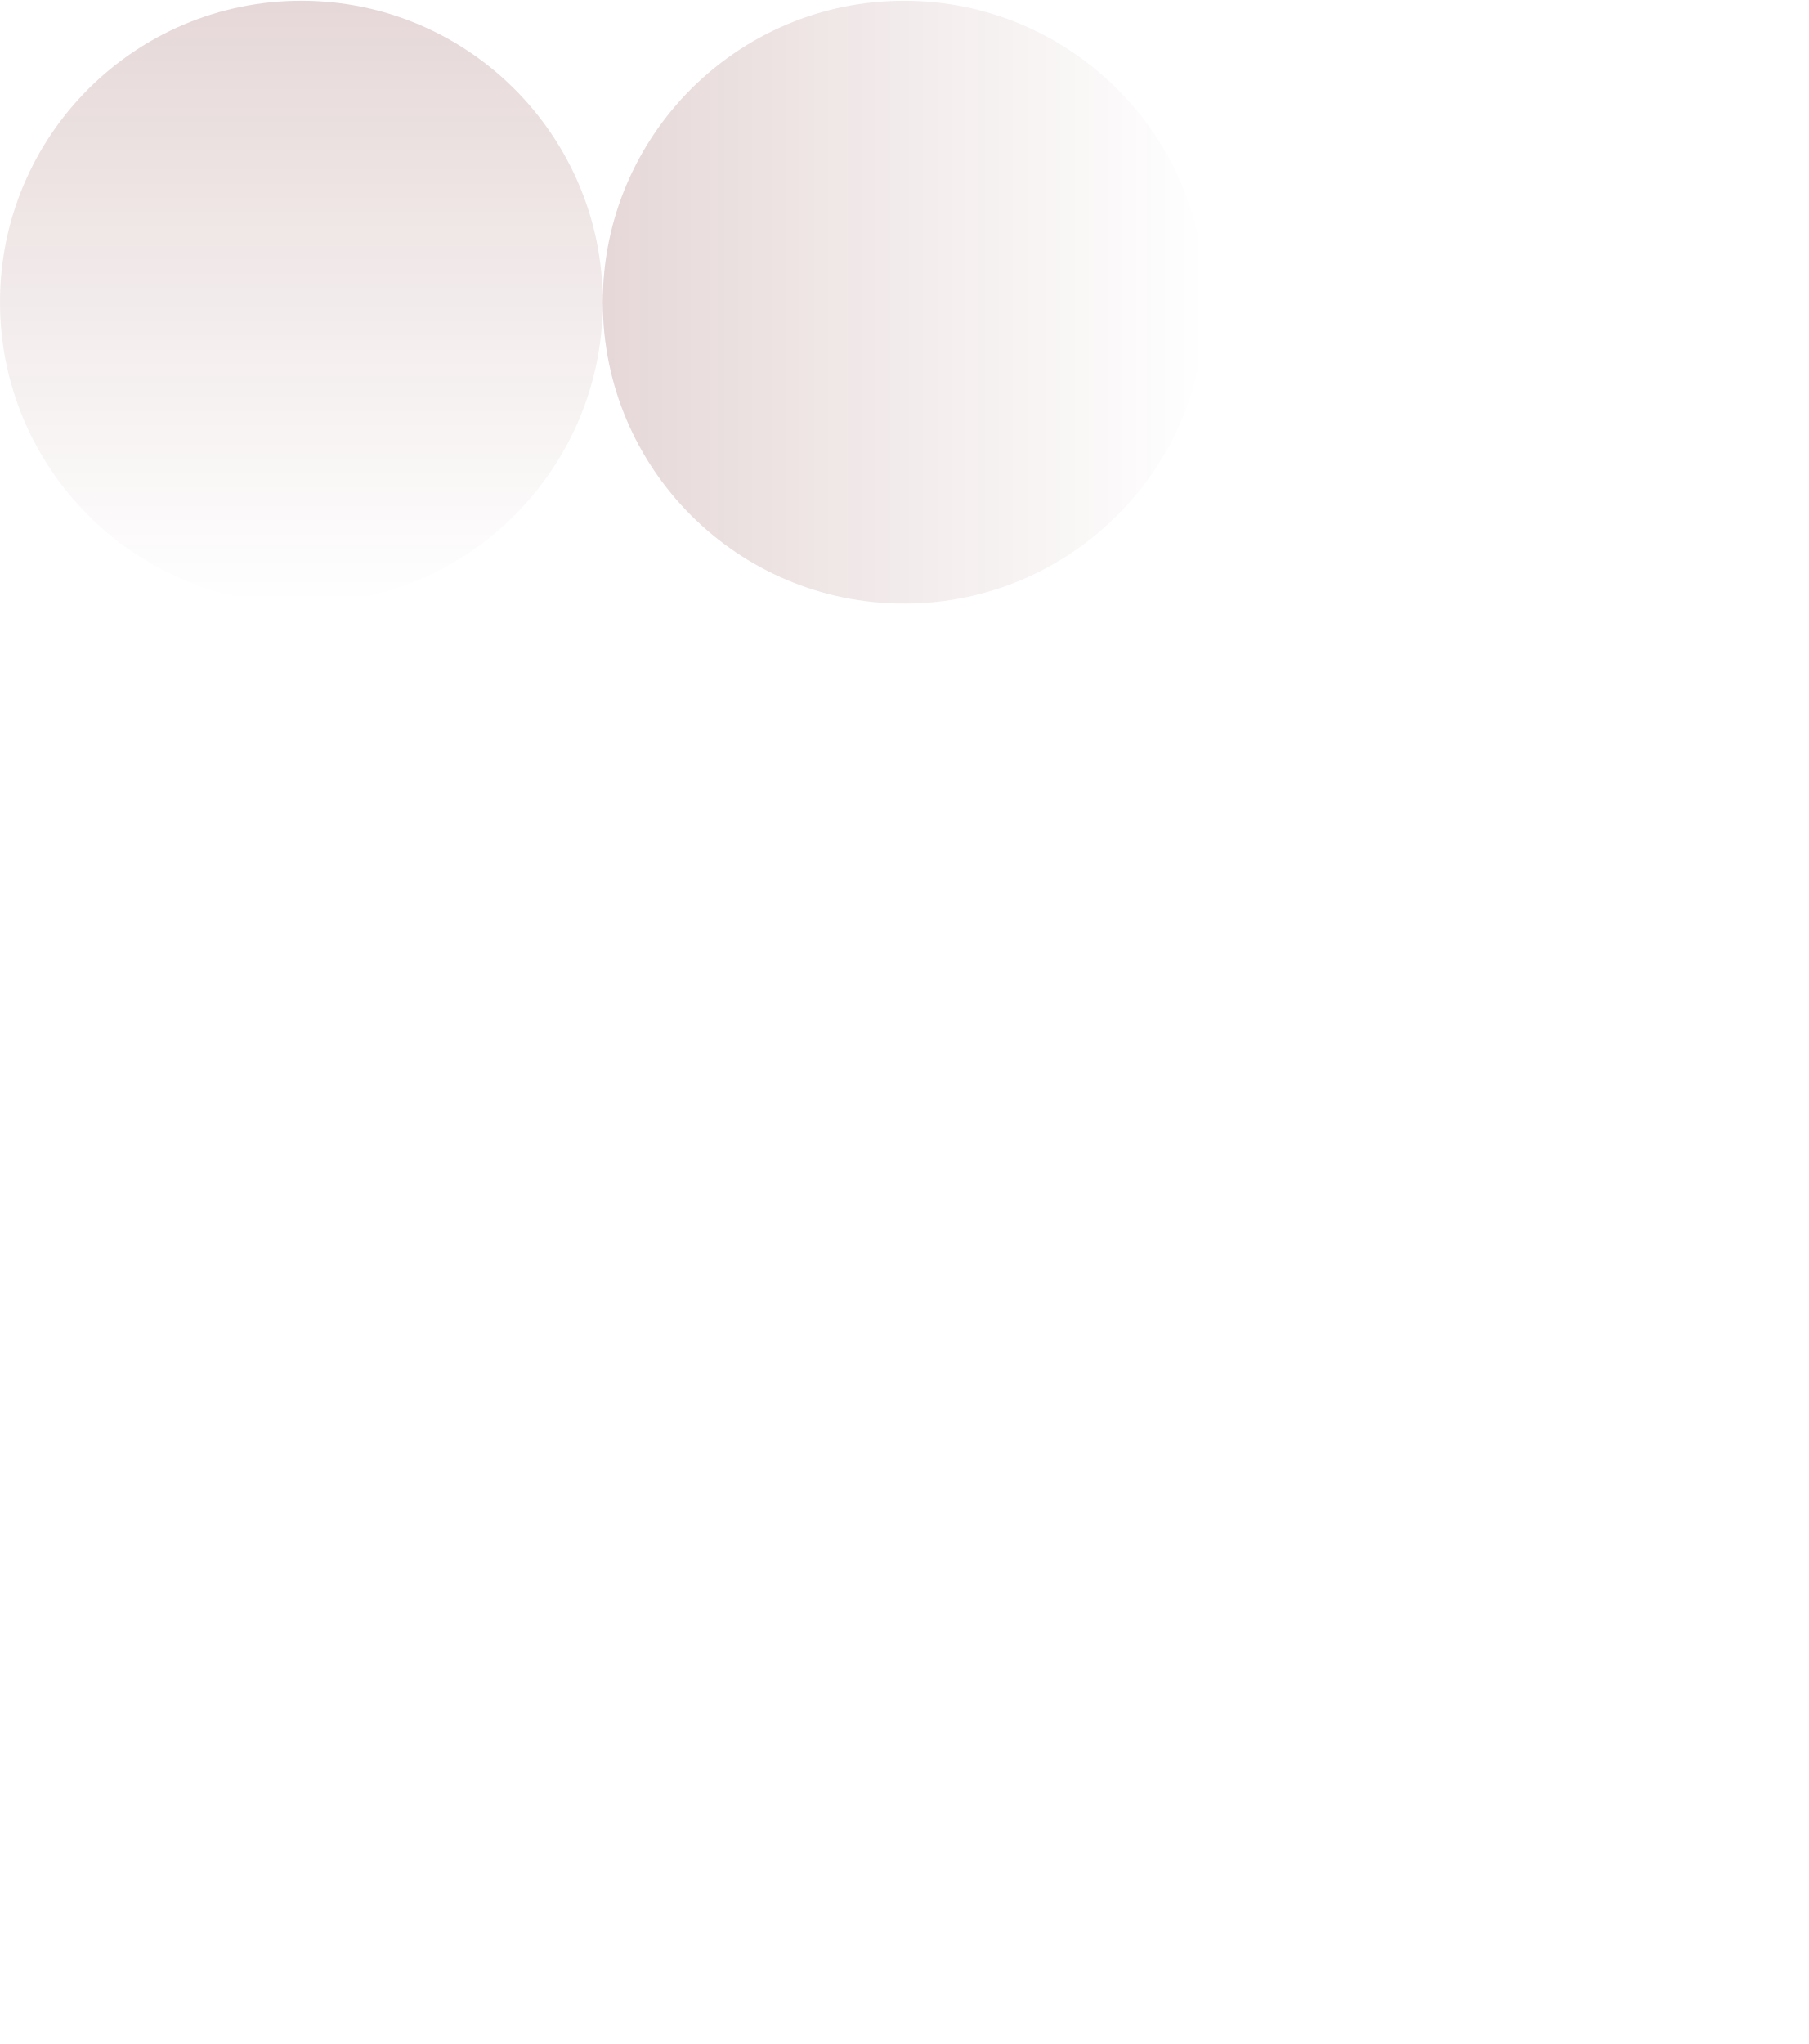
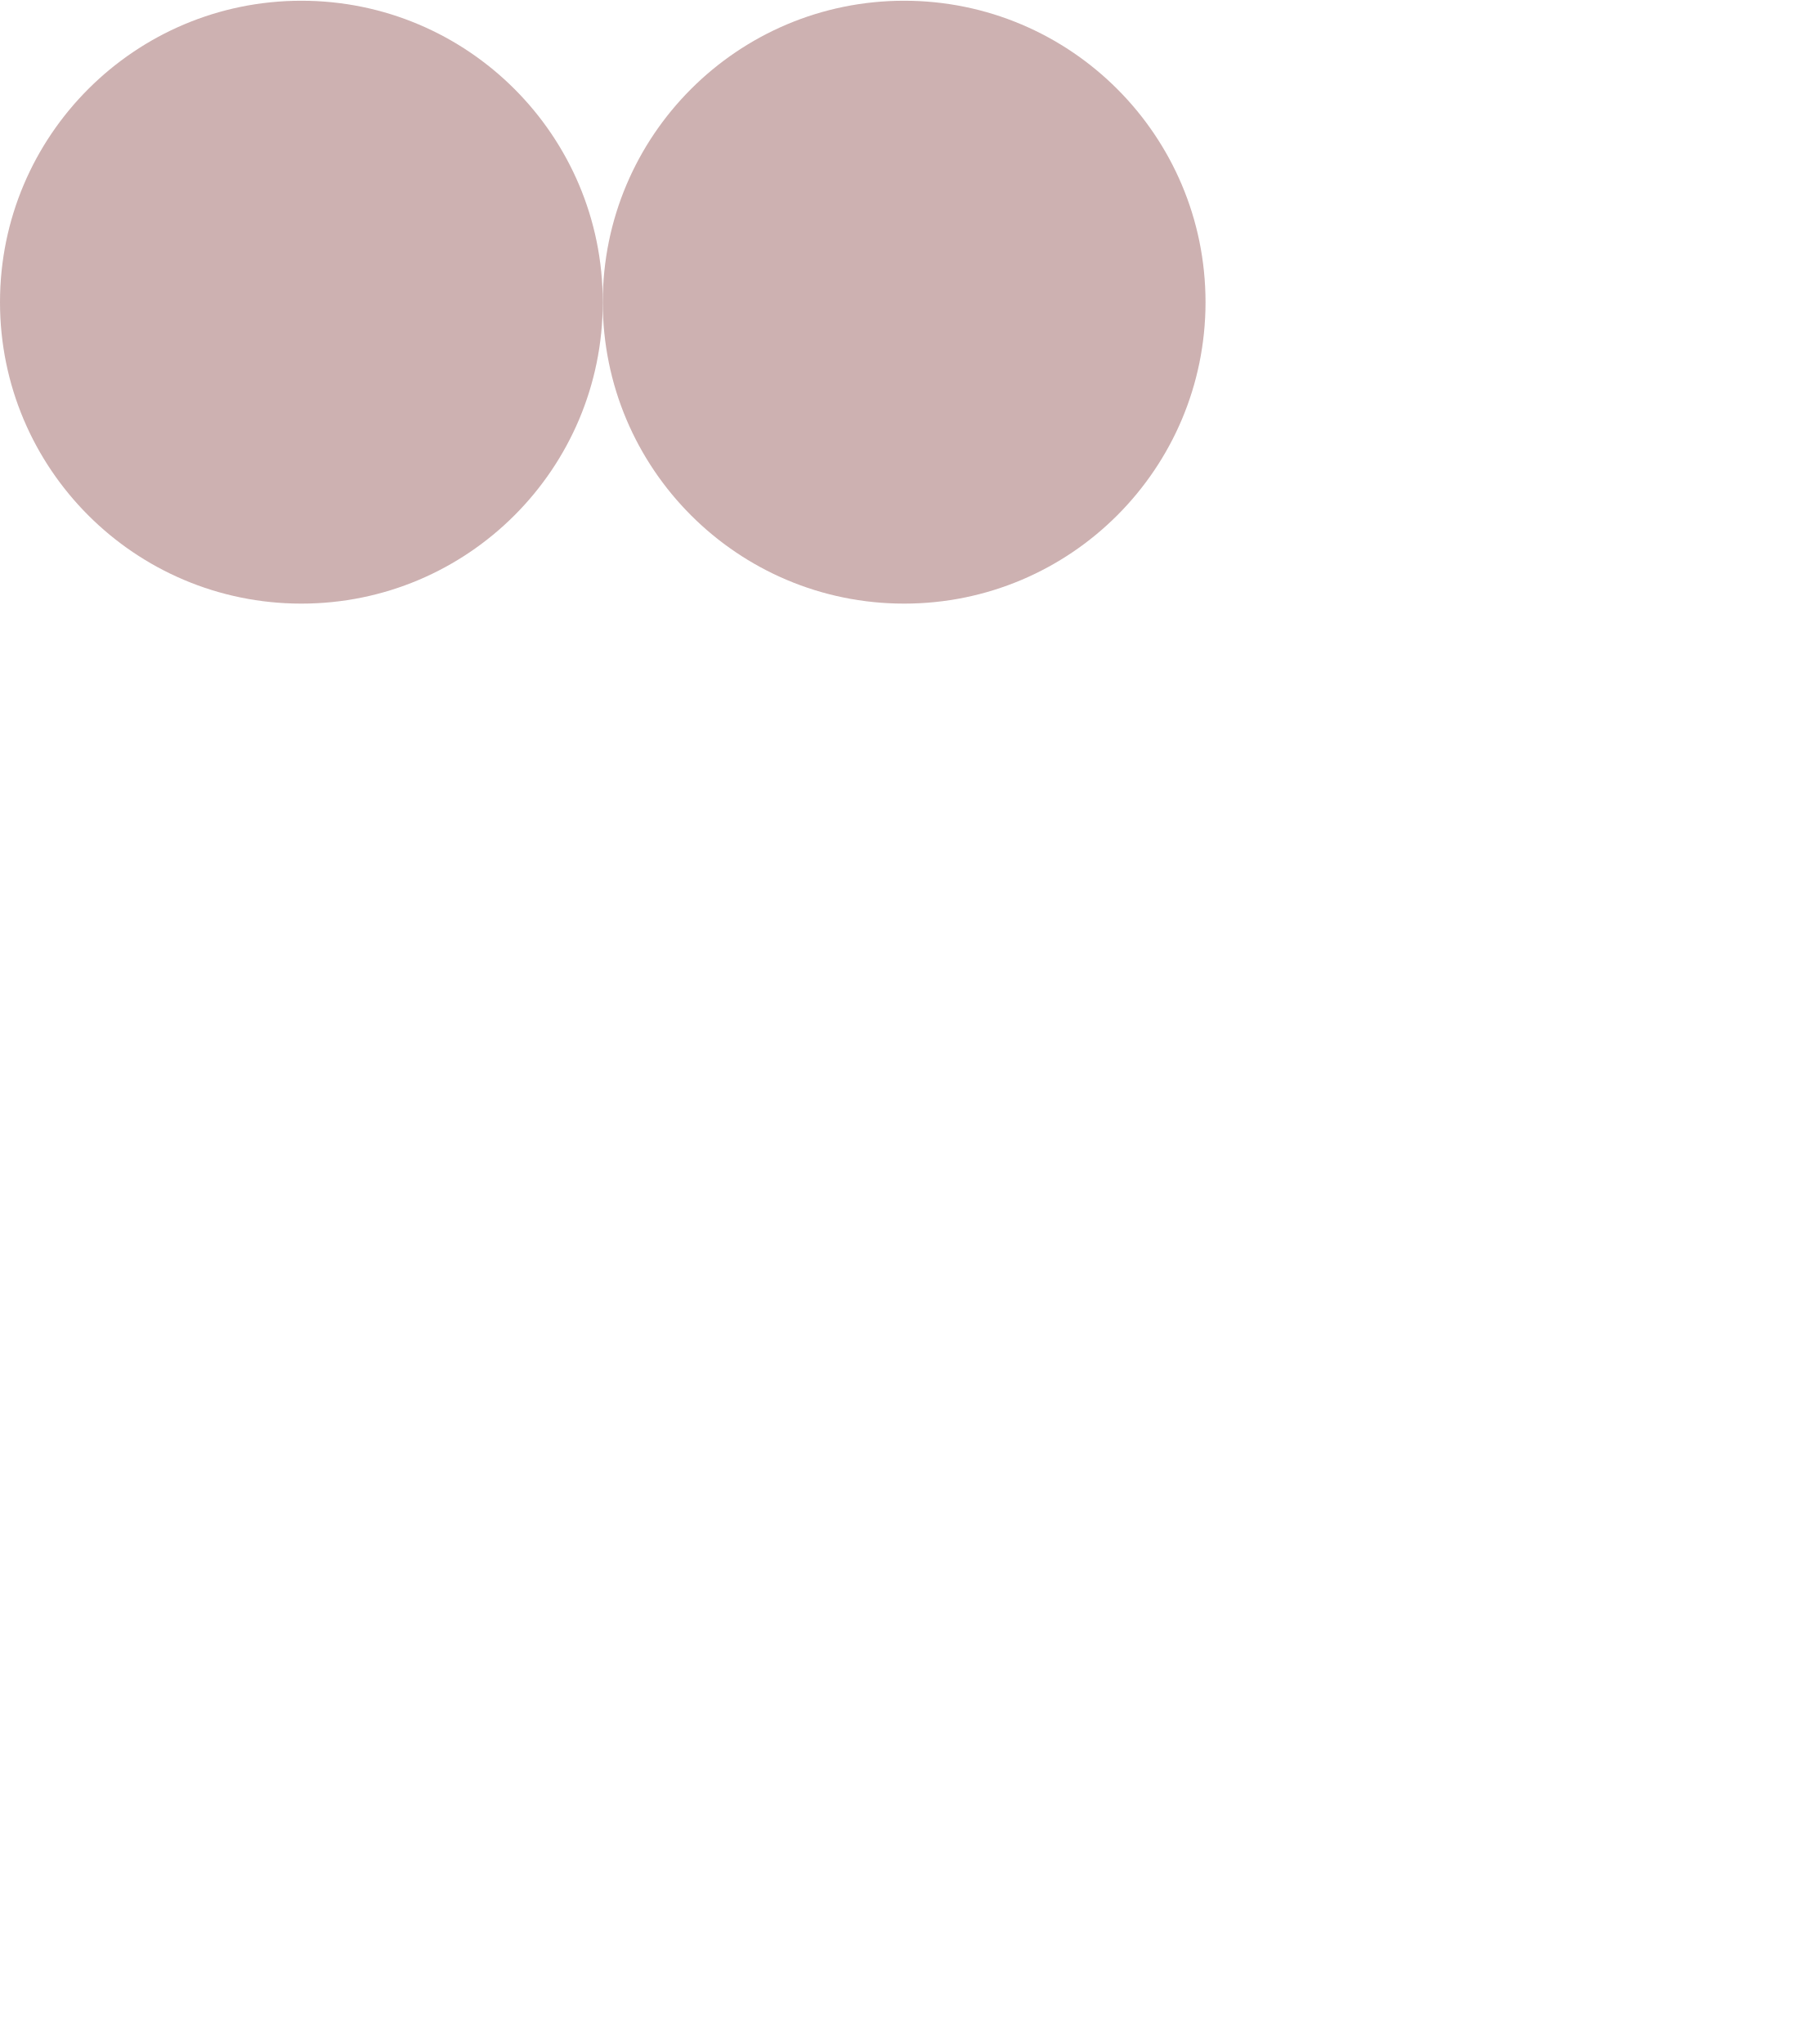
<svg xmlns="http://www.w3.org/2000/svg" width="876" height="990">
  <defs>
    <linearGradient x1="0%" y1="50%" x2="100%" y2="50%" id="a">
-       <stop stop-color="#5D0202" stop-opacity="0" offset="0%" />
-       <stop stop-color="#5D0202" stop-opacity=".498" offset="100%" />
+       <stop stop-color="#5D0202" stopOpacity="0" offset="0%" />
+       <stop stop-color="#5D0202" stopOpacity=".498" offset="100%" />
    </linearGradient>
  </defs>
  <g transform="matrix(1 0 0 -1 0 990)" fill="none" fill-rule="evenodd" opacity=".309">
    <circle transform="scale(-1 1) rotate(-90 0 1573.642)" cx="730" cy="843.642" r="146" />
    <circle fill="url(#a)" transform="matrix(-1 0 0 1 876 0)" cx="438" cy="843.642" r="146" />
    <circle fill="url(#a)" transform="scale(-1 1) rotate(90 0 697.642)" cx="146" cy="843.642" r="146" />
    <circle transform="scale(-1 1) rotate(-90 0 876.358)" cx="730" cy="146.358" r="146" />
    <circle transform="matrix(-1 0 0 1 876 0)" cx="438" cy="146.358" r="146" />
  </g>
</svg>
